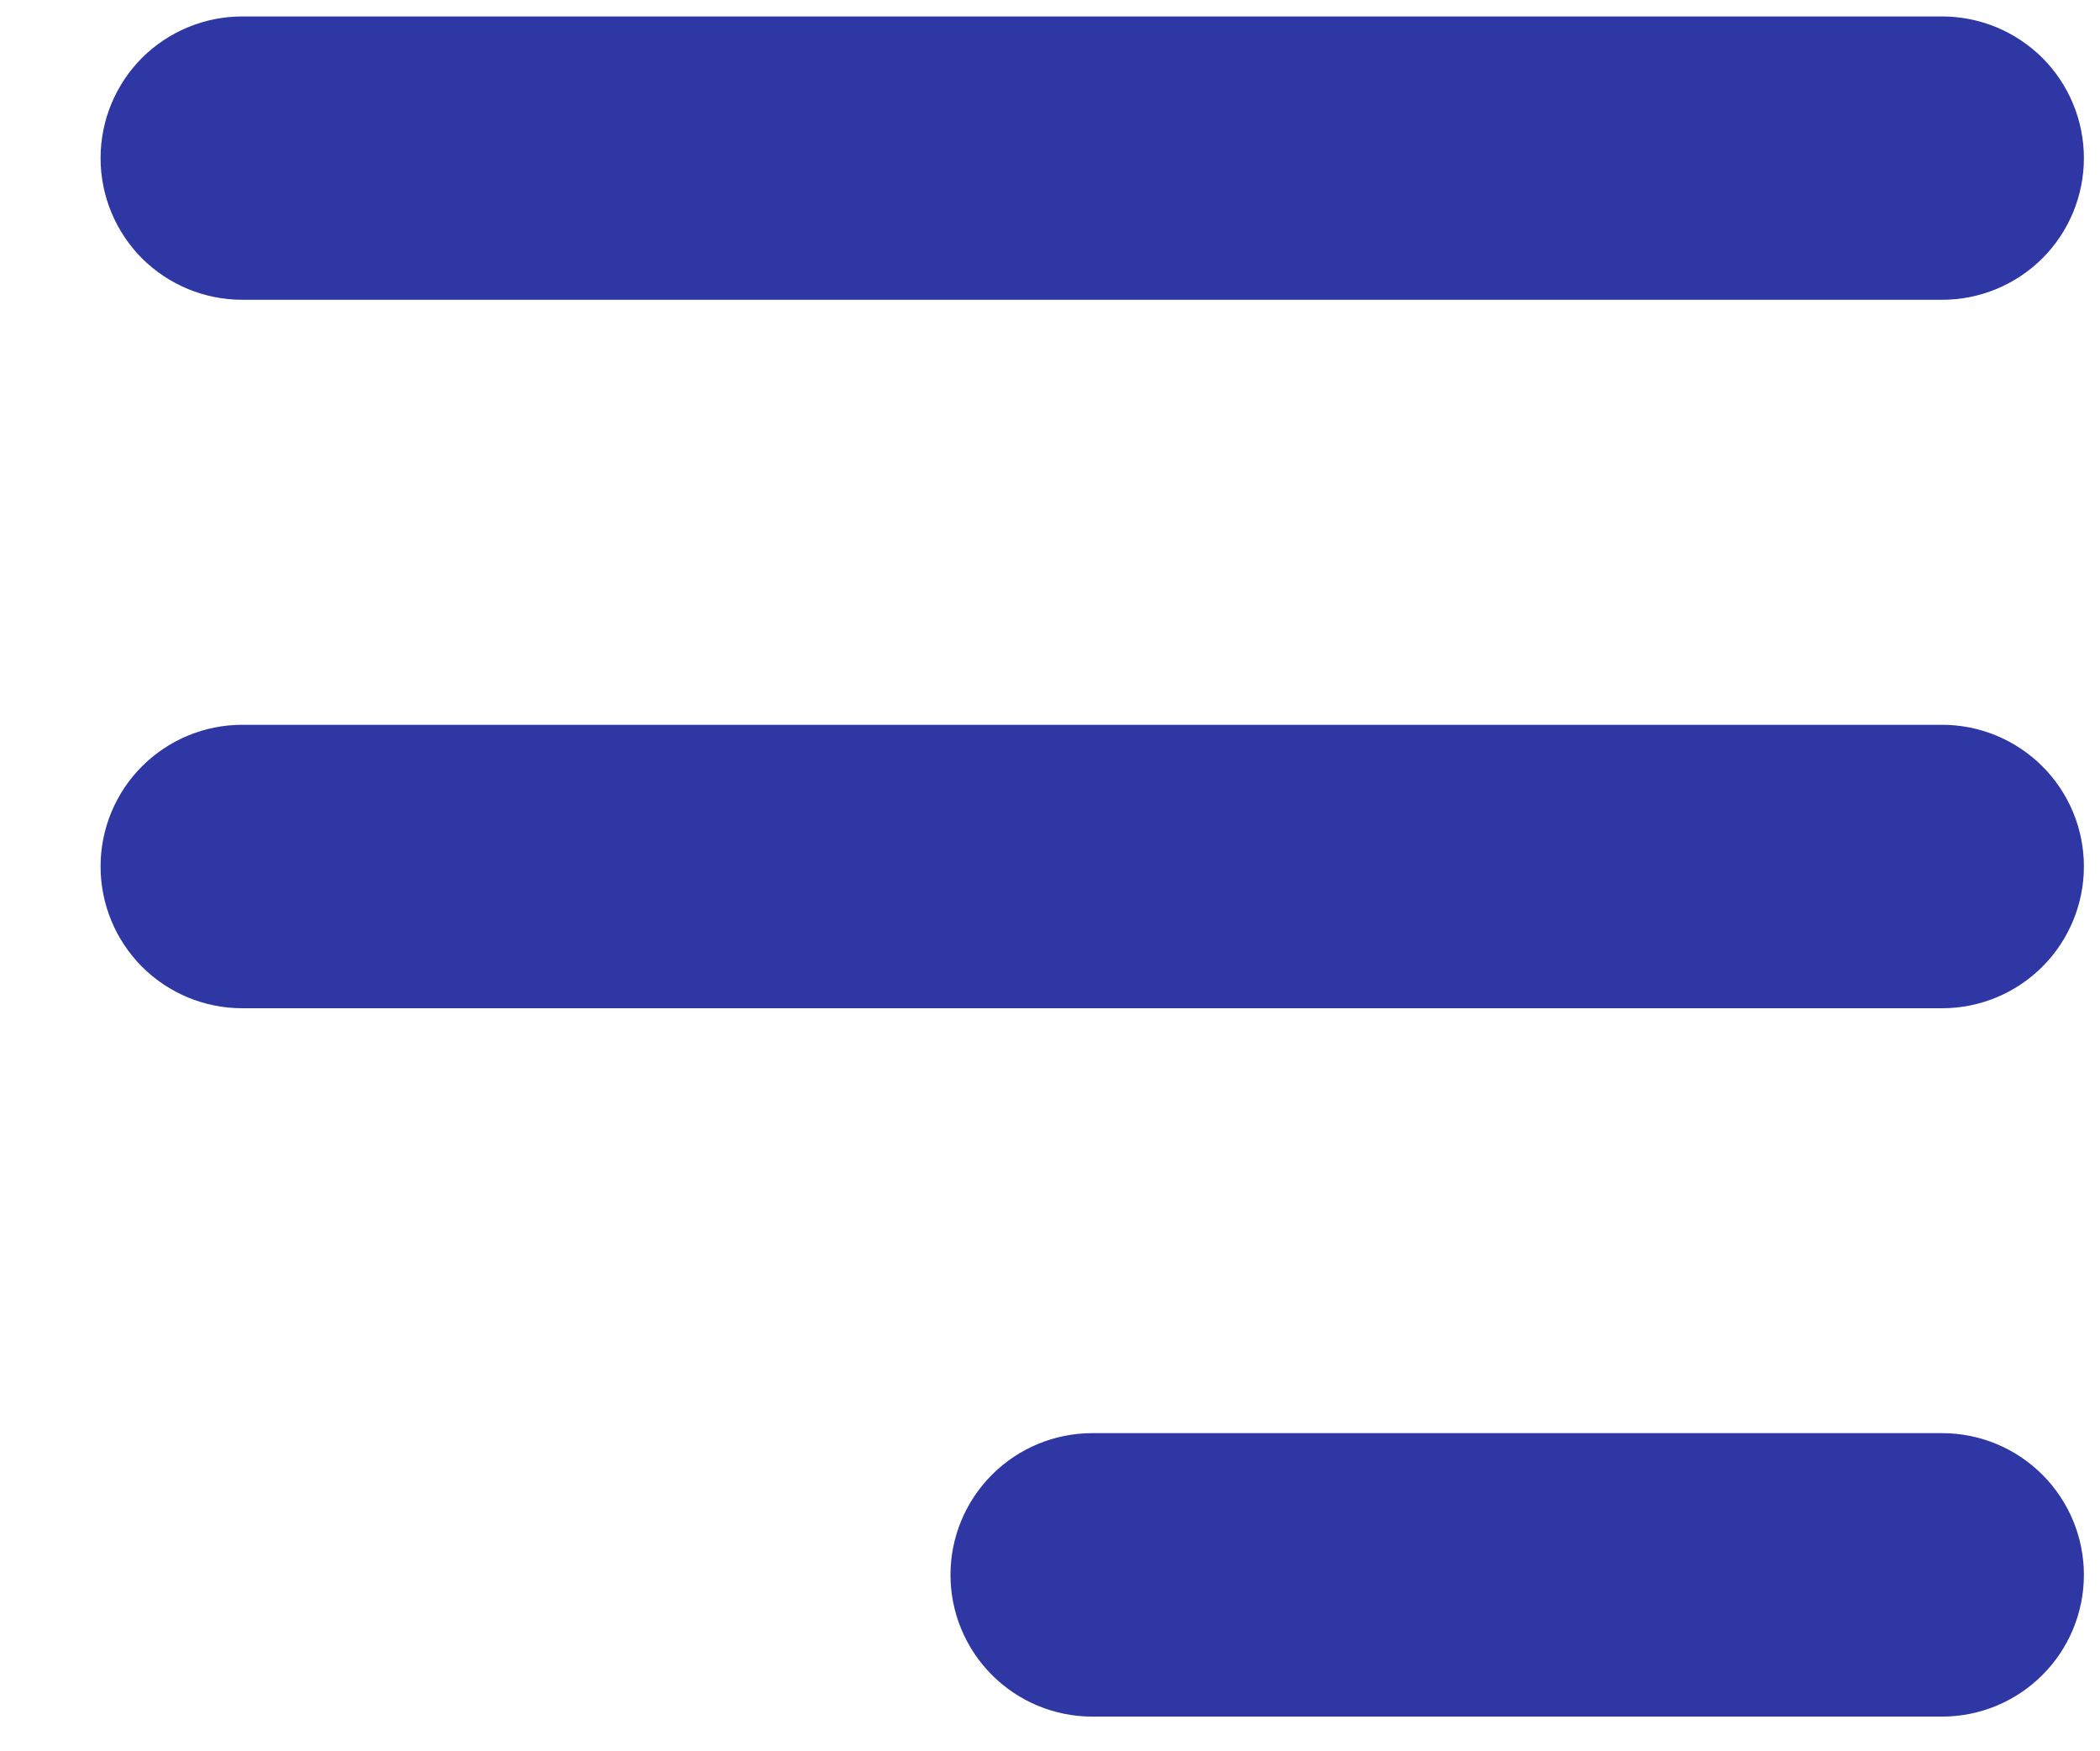
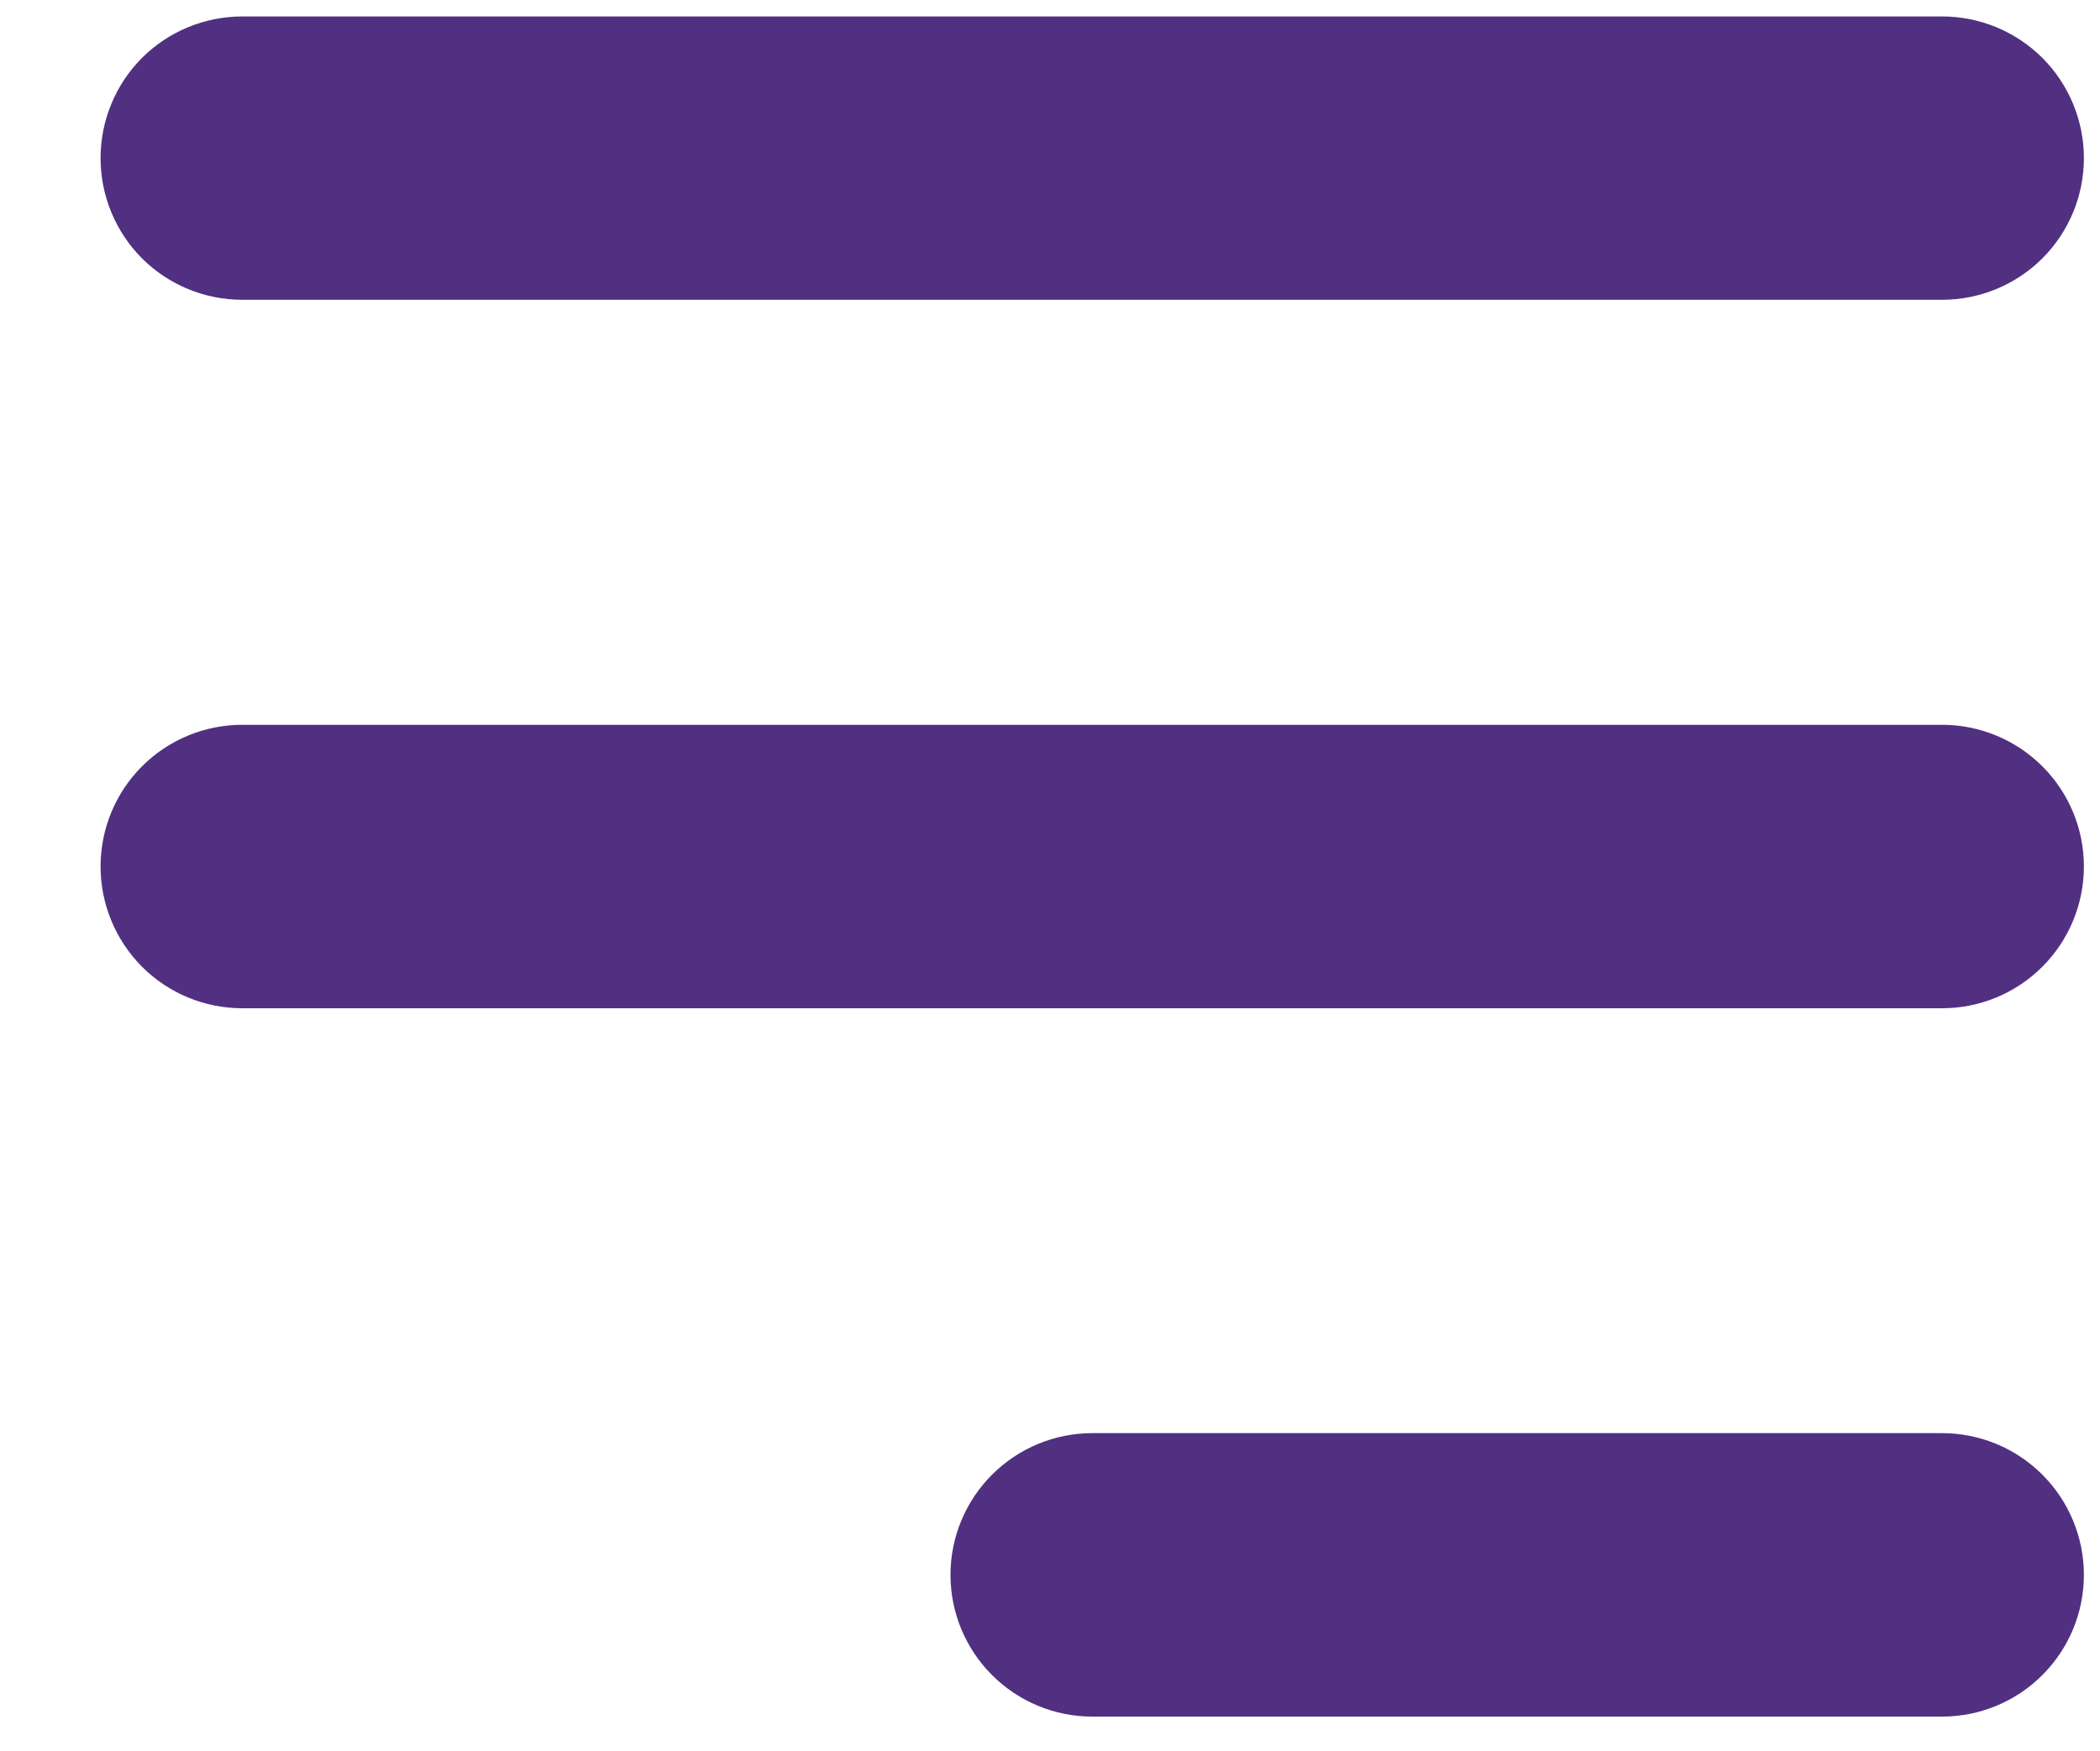
<svg xmlns="http://www.w3.org/2000/svg" width="18" height="15" viewBox="0 0 18 15" fill="none">
-   <path fill-rule="evenodd" clip-rule="evenodd" d="M17.862 1.355C17.862 1.033 17.734 0.724 17.506 0.496C17.278 0.269 16.969 0.141 16.647 0.141H2.076C1.754 0.141 1.445 0.269 1.217 0.496C0.99 0.724 0.862 1.033 0.862 1.355C0.862 1.677 0.99 1.986 1.217 2.214C1.445 2.441 1.754 2.569 2.076 2.569H16.647C16.969 2.569 17.278 2.441 17.506 2.214C17.734 1.986 17.862 1.677 17.862 1.355Z" fill="#2E37A4" />
-   <path fill-rule="evenodd" clip-rule="evenodd" d="M17.862 7.425C17.862 7.103 17.734 6.794 17.506 6.567C17.278 6.339 16.969 6.211 16.647 6.211H2.076C1.754 6.211 1.445 6.339 1.217 6.567C0.99 6.794 0.862 7.103 0.862 7.425C0.862 7.747 0.99 8.056 1.217 8.284C1.445 8.512 1.754 8.64 2.076 8.64H16.647C16.969 8.64 17.278 8.512 17.506 8.284C17.734 8.056 17.862 7.747 17.862 7.425Z" fill="#2E37A4" />
-   <path fill-rule="evenodd" clip-rule="evenodd" d="M17.862 13.495C17.862 13.174 17.734 12.865 17.506 12.637C17.278 12.409 16.969 12.281 16.647 12.281H9.362C9.04 12.281 8.731 12.409 8.503 12.637C8.275 12.865 8.147 13.174 8.147 13.495C8.147 13.818 8.275 14.126 8.503 14.354C8.731 14.582 9.04 14.71 9.362 14.71H16.647C16.969 14.71 17.278 14.582 17.506 14.354C17.734 14.126 17.862 13.818 17.862 13.495Z" fill="#2E37A4" />
+   <path fill-rule="evenodd" clip-rule="evenodd" d="M17.862 1.355C17.862 1.033 17.734 0.724 17.506 0.496C17.278 0.269 16.969 0.141 16.647 0.141H2.076C1.754 0.141 1.445 0.269 1.217 0.496C0.99 0.724 0.862 1.033 0.862 1.355C0.862 1.677 0.99 1.986 1.217 2.214C1.445 2.441 1.754 2.569 2.076 2.569H16.647C16.969 2.569 17.278 2.441 17.506 2.214C17.734 1.986 17.862 1.677 17.862 1.355Z" fill="#513081" />
+   <path fill-rule="evenodd" clip-rule="evenodd" d="M17.862 7.425C17.862 7.103 17.734 6.794 17.506 6.567C17.278 6.339 16.969 6.211 16.647 6.211H2.076C1.754 6.211 1.445 6.339 1.217 6.567C0.99 6.794 0.862 7.103 0.862 7.425C0.862 7.747 0.99 8.056 1.217 8.284C1.445 8.512 1.754 8.64 2.076 8.64H16.647C16.969 8.64 17.278 8.512 17.506 8.284C17.734 8.056 17.862 7.747 17.862 7.425Z" fill="#513081" />
+   <path fill-rule="evenodd" clip-rule="evenodd" d="M17.862 13.495C17.862 13.174 17.734 12.865 17.506 12.637C17.278 12.409 16.969 12.281 16.647 12.281H9.362C9.04 12.281 8.731 12.409 8.503 12.637C8.275 12.865 8.147 13.174 8.147 13.495C8.147 13.818 8.275 14.126 8.503 14.354C8.731 14.582 9.04 14.71 9.362 14.71H16.647C16.969 14.71 17.278 14.582 17.506 14.354C17.734 14.126 17.862 13.818 17.862 13.495Z" fill="#513081" />
</svg>
